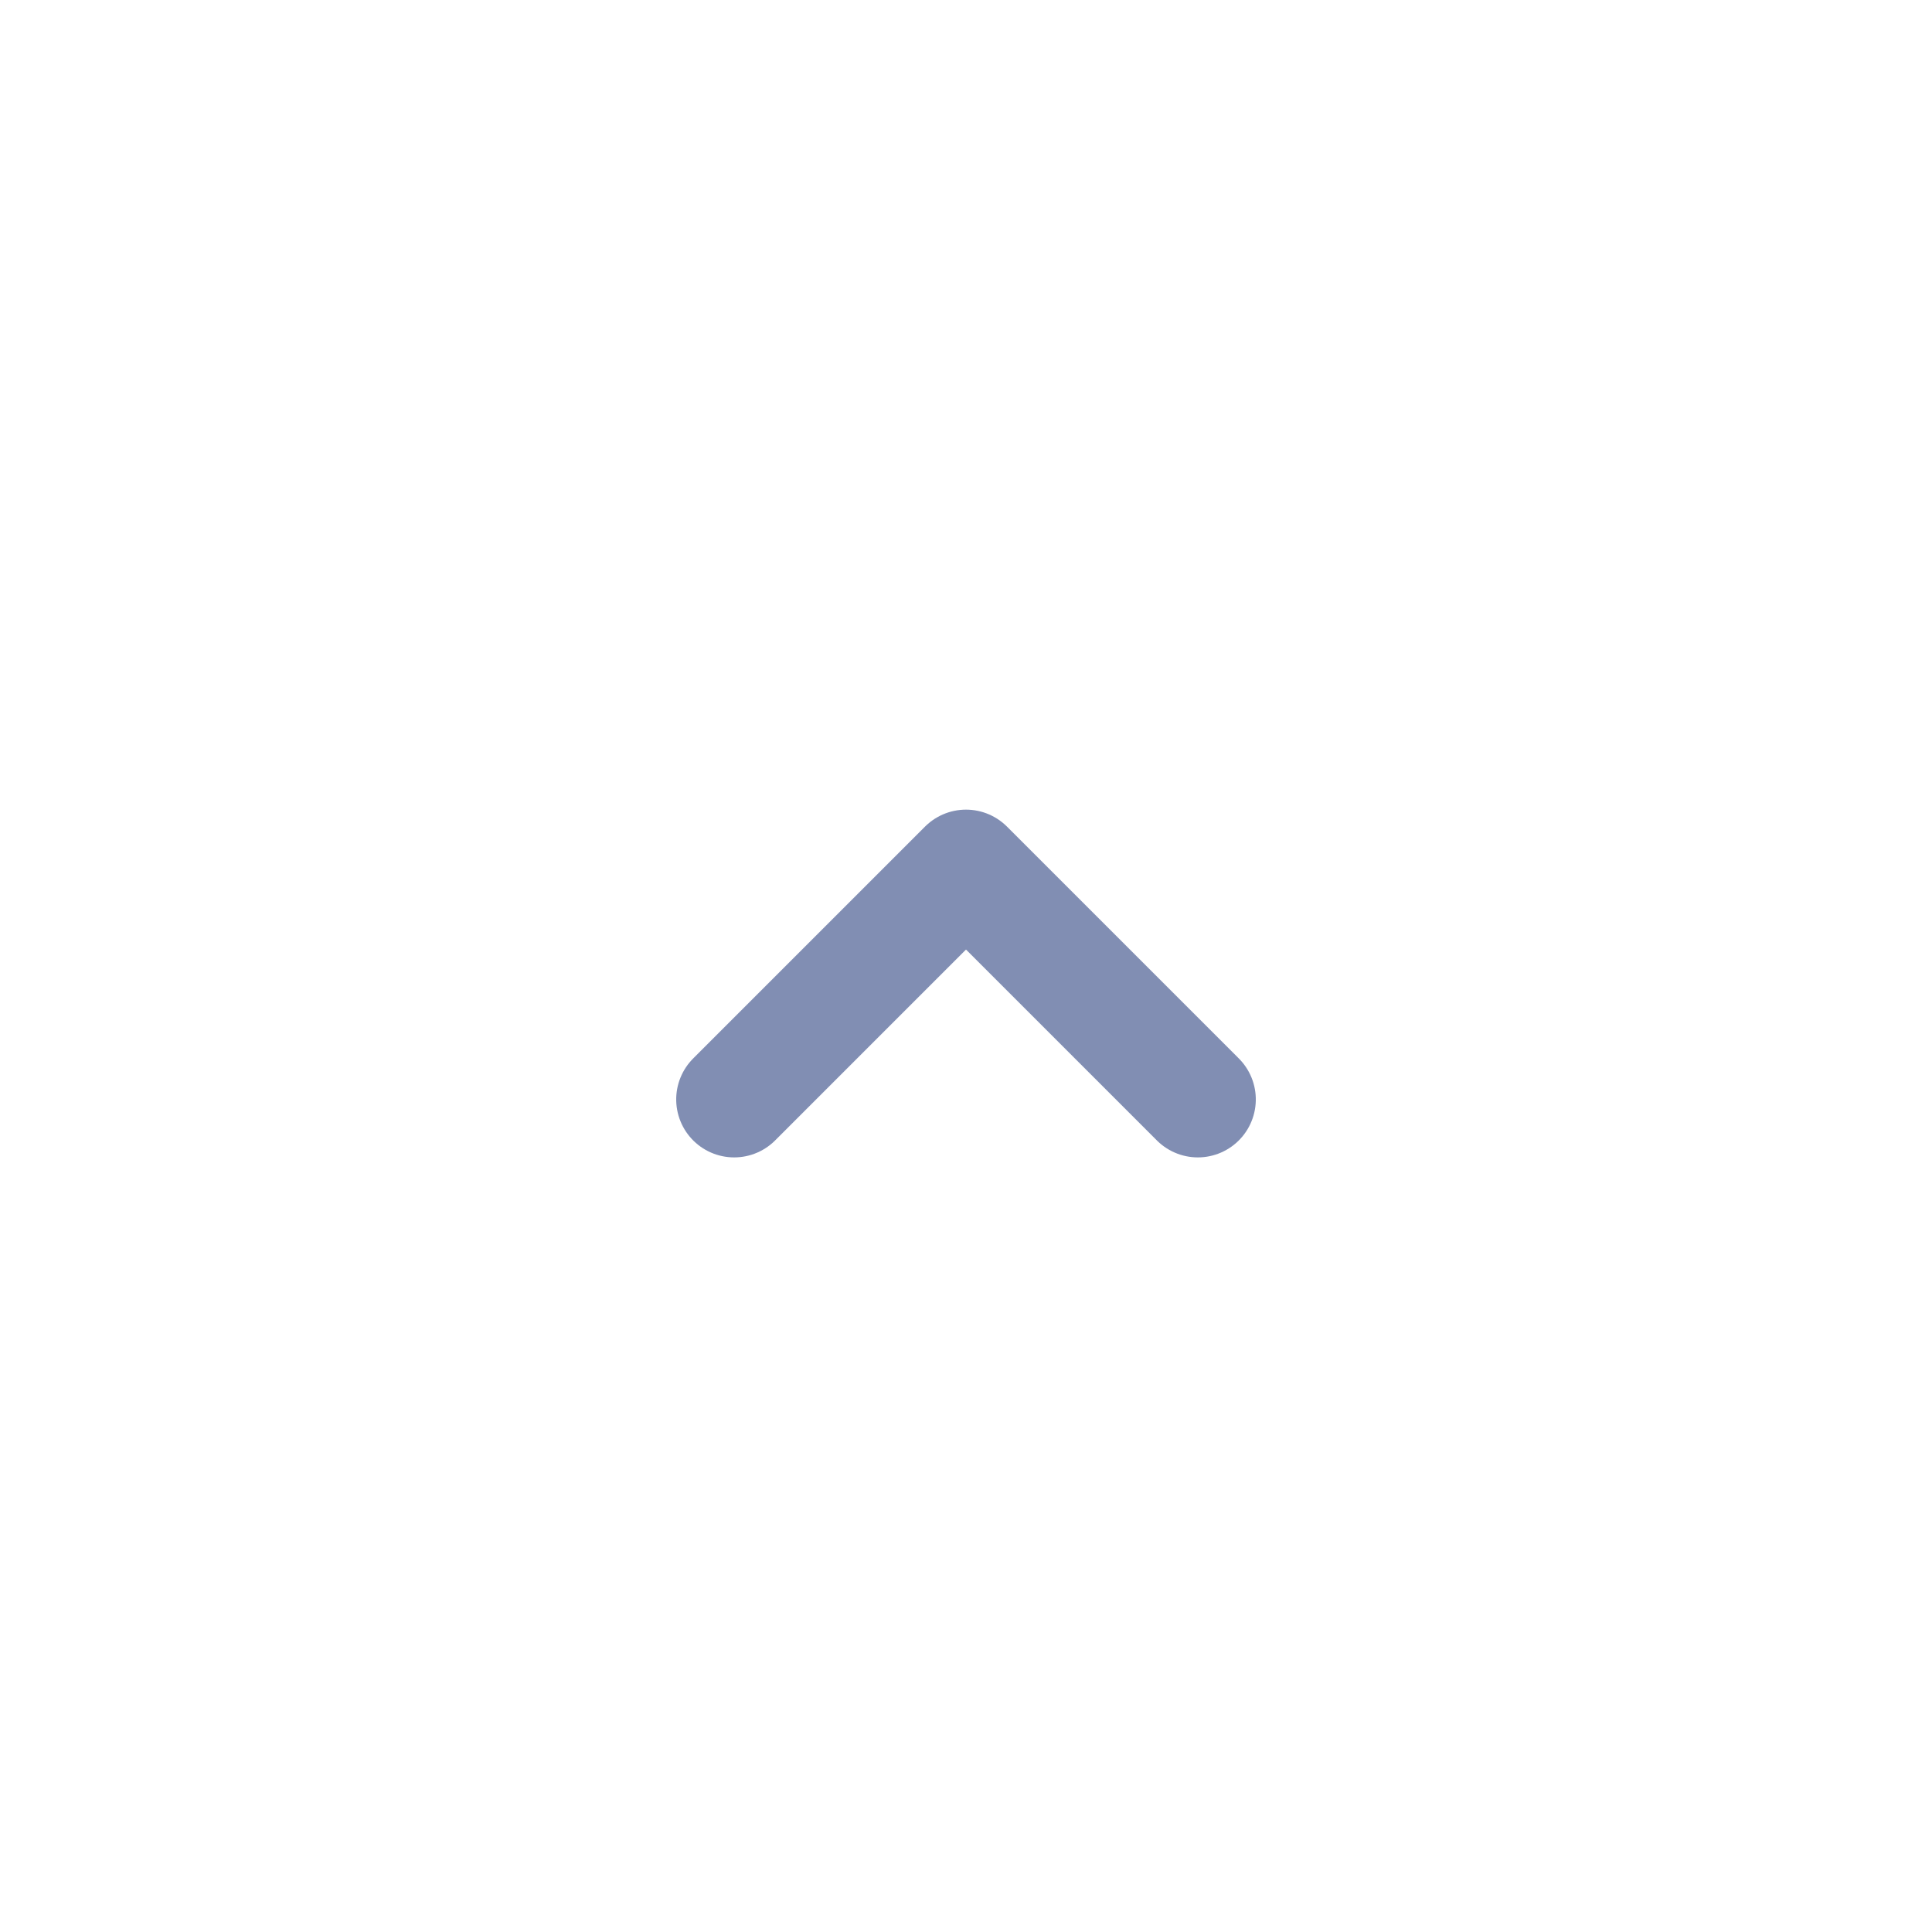
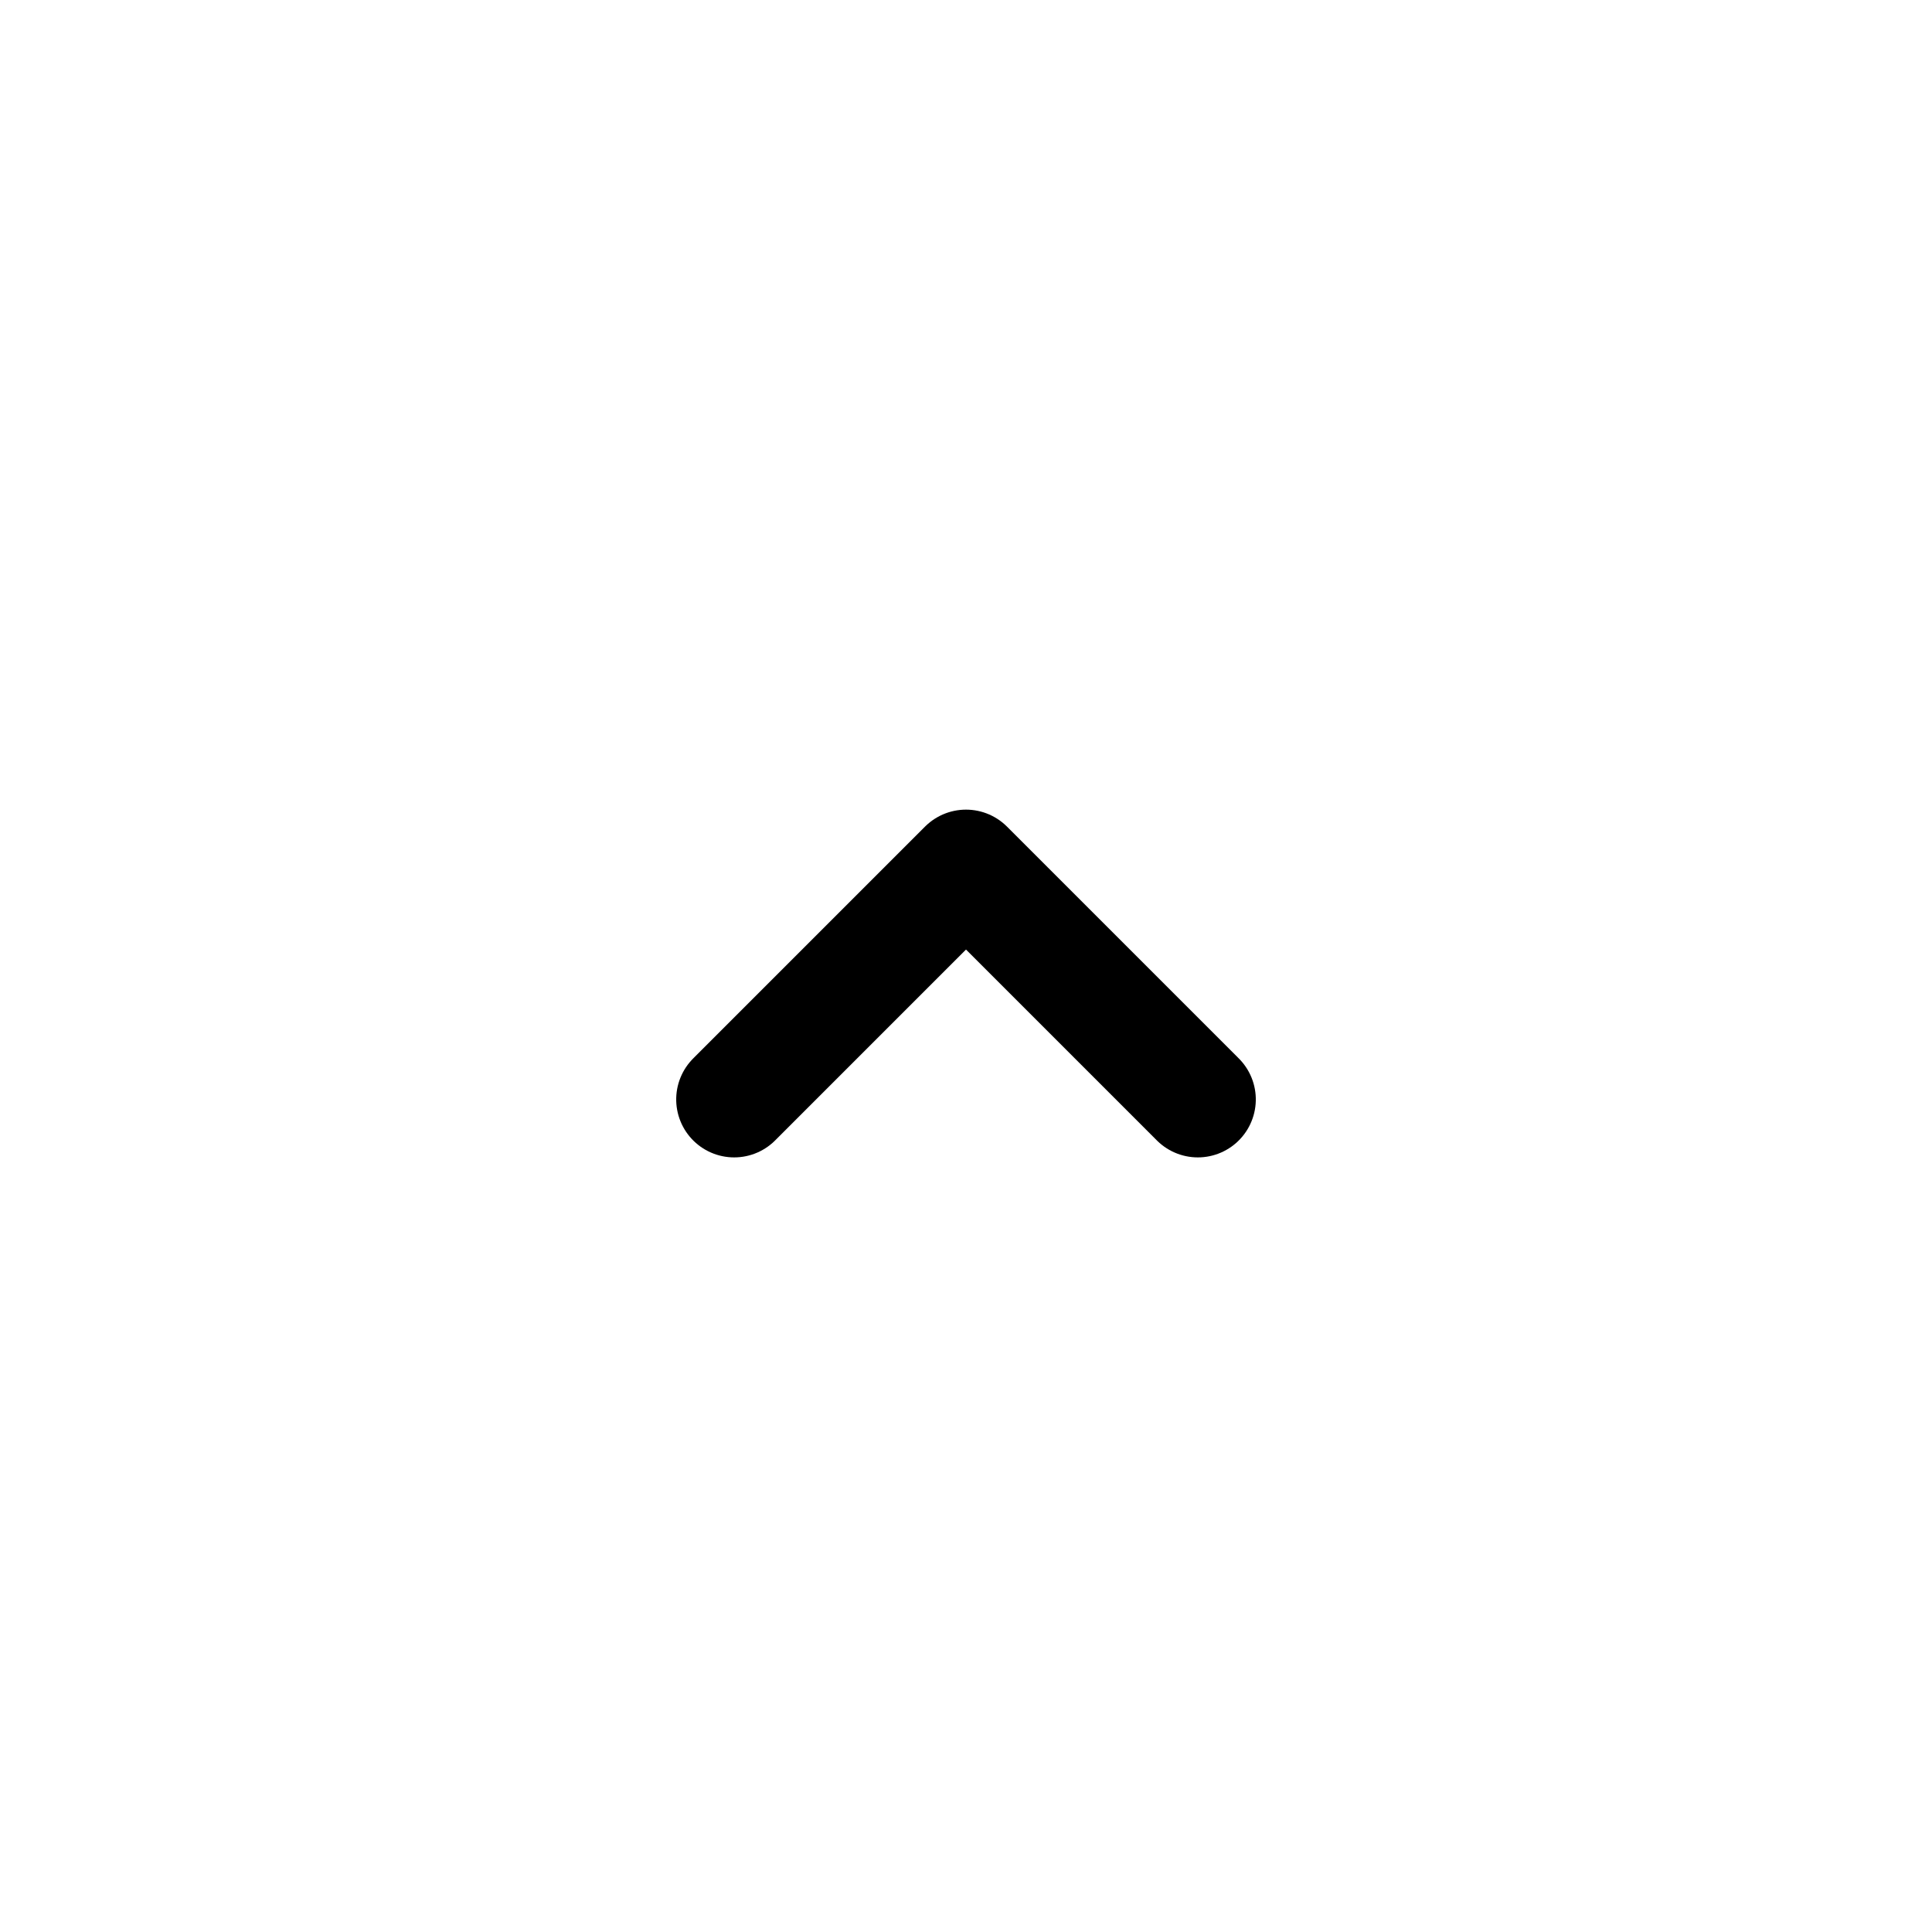
<svg xmlns="http://www.w3.org/2000/svg" width="25px" height="25px" viewBox="0 0 25 25" version="1.1">
  <g id="Page-1" stroke="none" stroke-width="1" fill="none" fill-rule="evenodd" stroke-linecap="round" stroke-linejoin="round">
-     <g id="Icons/Arrows" transform="translate(-252, -537)" stroke="#818EB3" stroke-width="1.5">
+     <g id="Icons/Arrows" transform="translate(-252, -537)" stroke="#000" stroke-width="1.5">
      <g id="Row" transform="translate(-0.5, 527.7266)">
        <g id="Icons/24/chevron/up/new" transform="translate(253, 10)">
          <polyline id="Chevron" transform="translate(12, 12) scale(1, -1) rotate(90) translate(-12, -12) " points="10.5 9 13.5 12 10.5 15" />
        </g>
      </g>
    </g>
  </g>
</svg>
